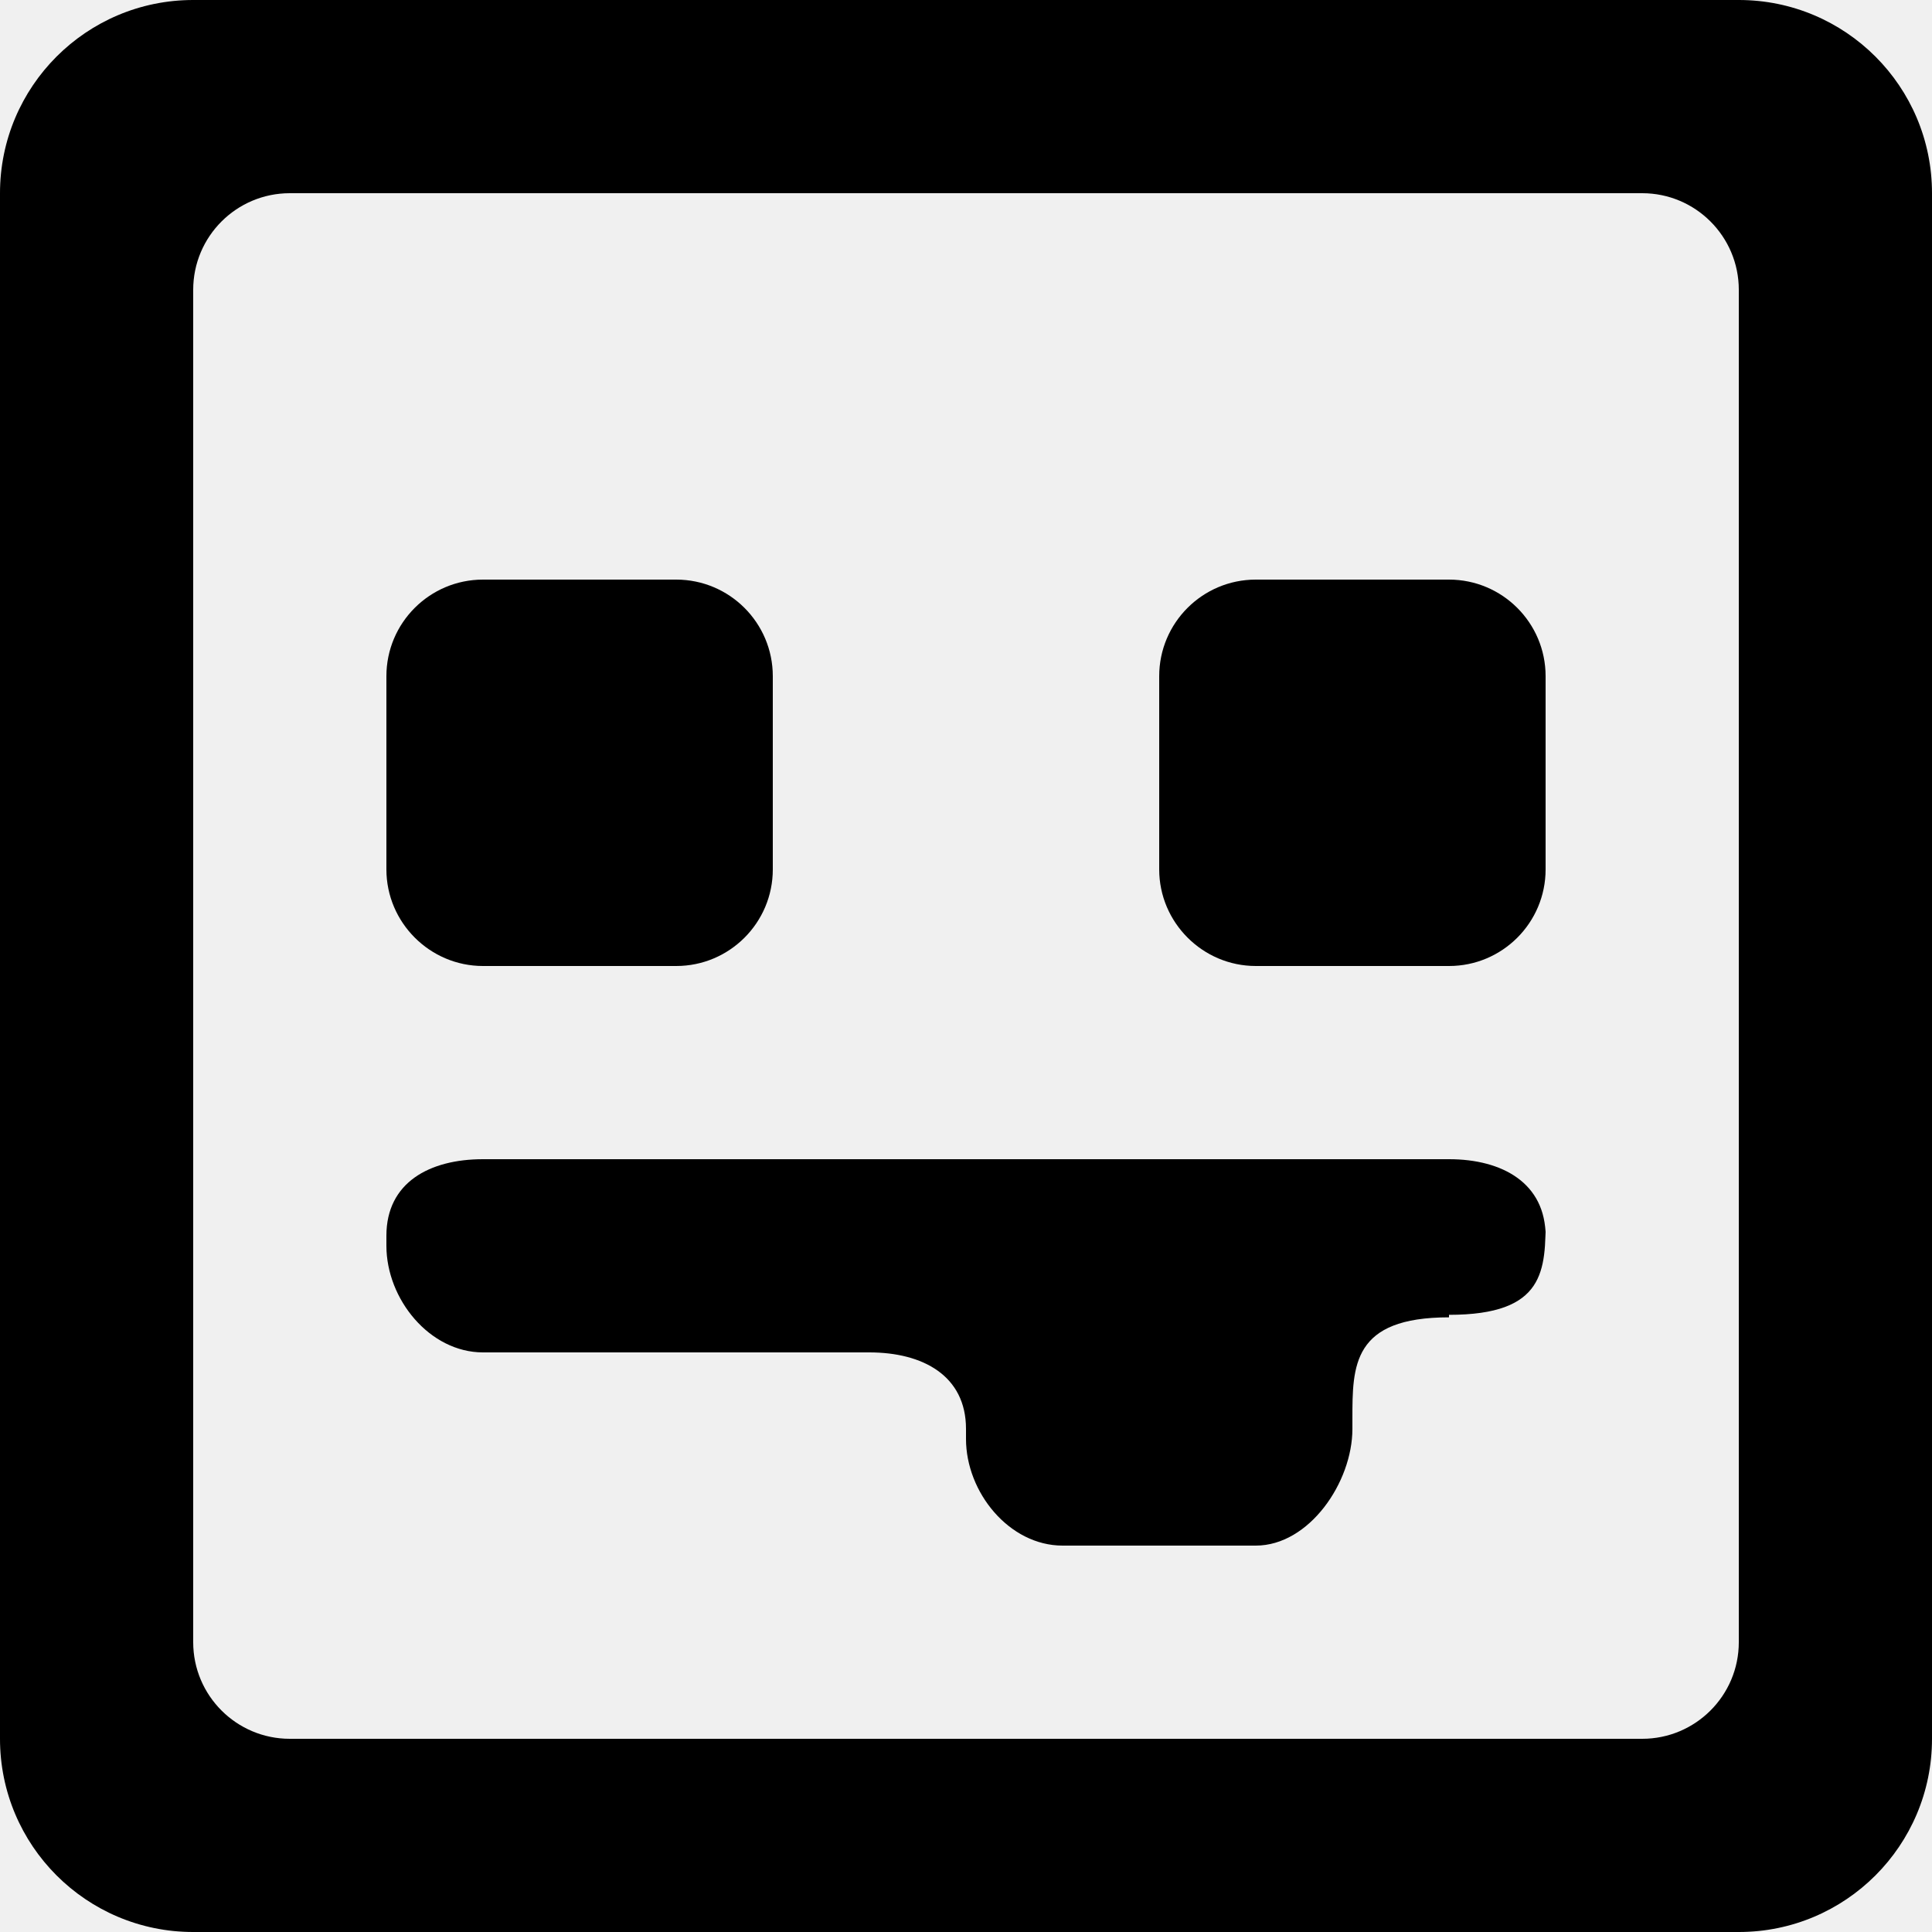
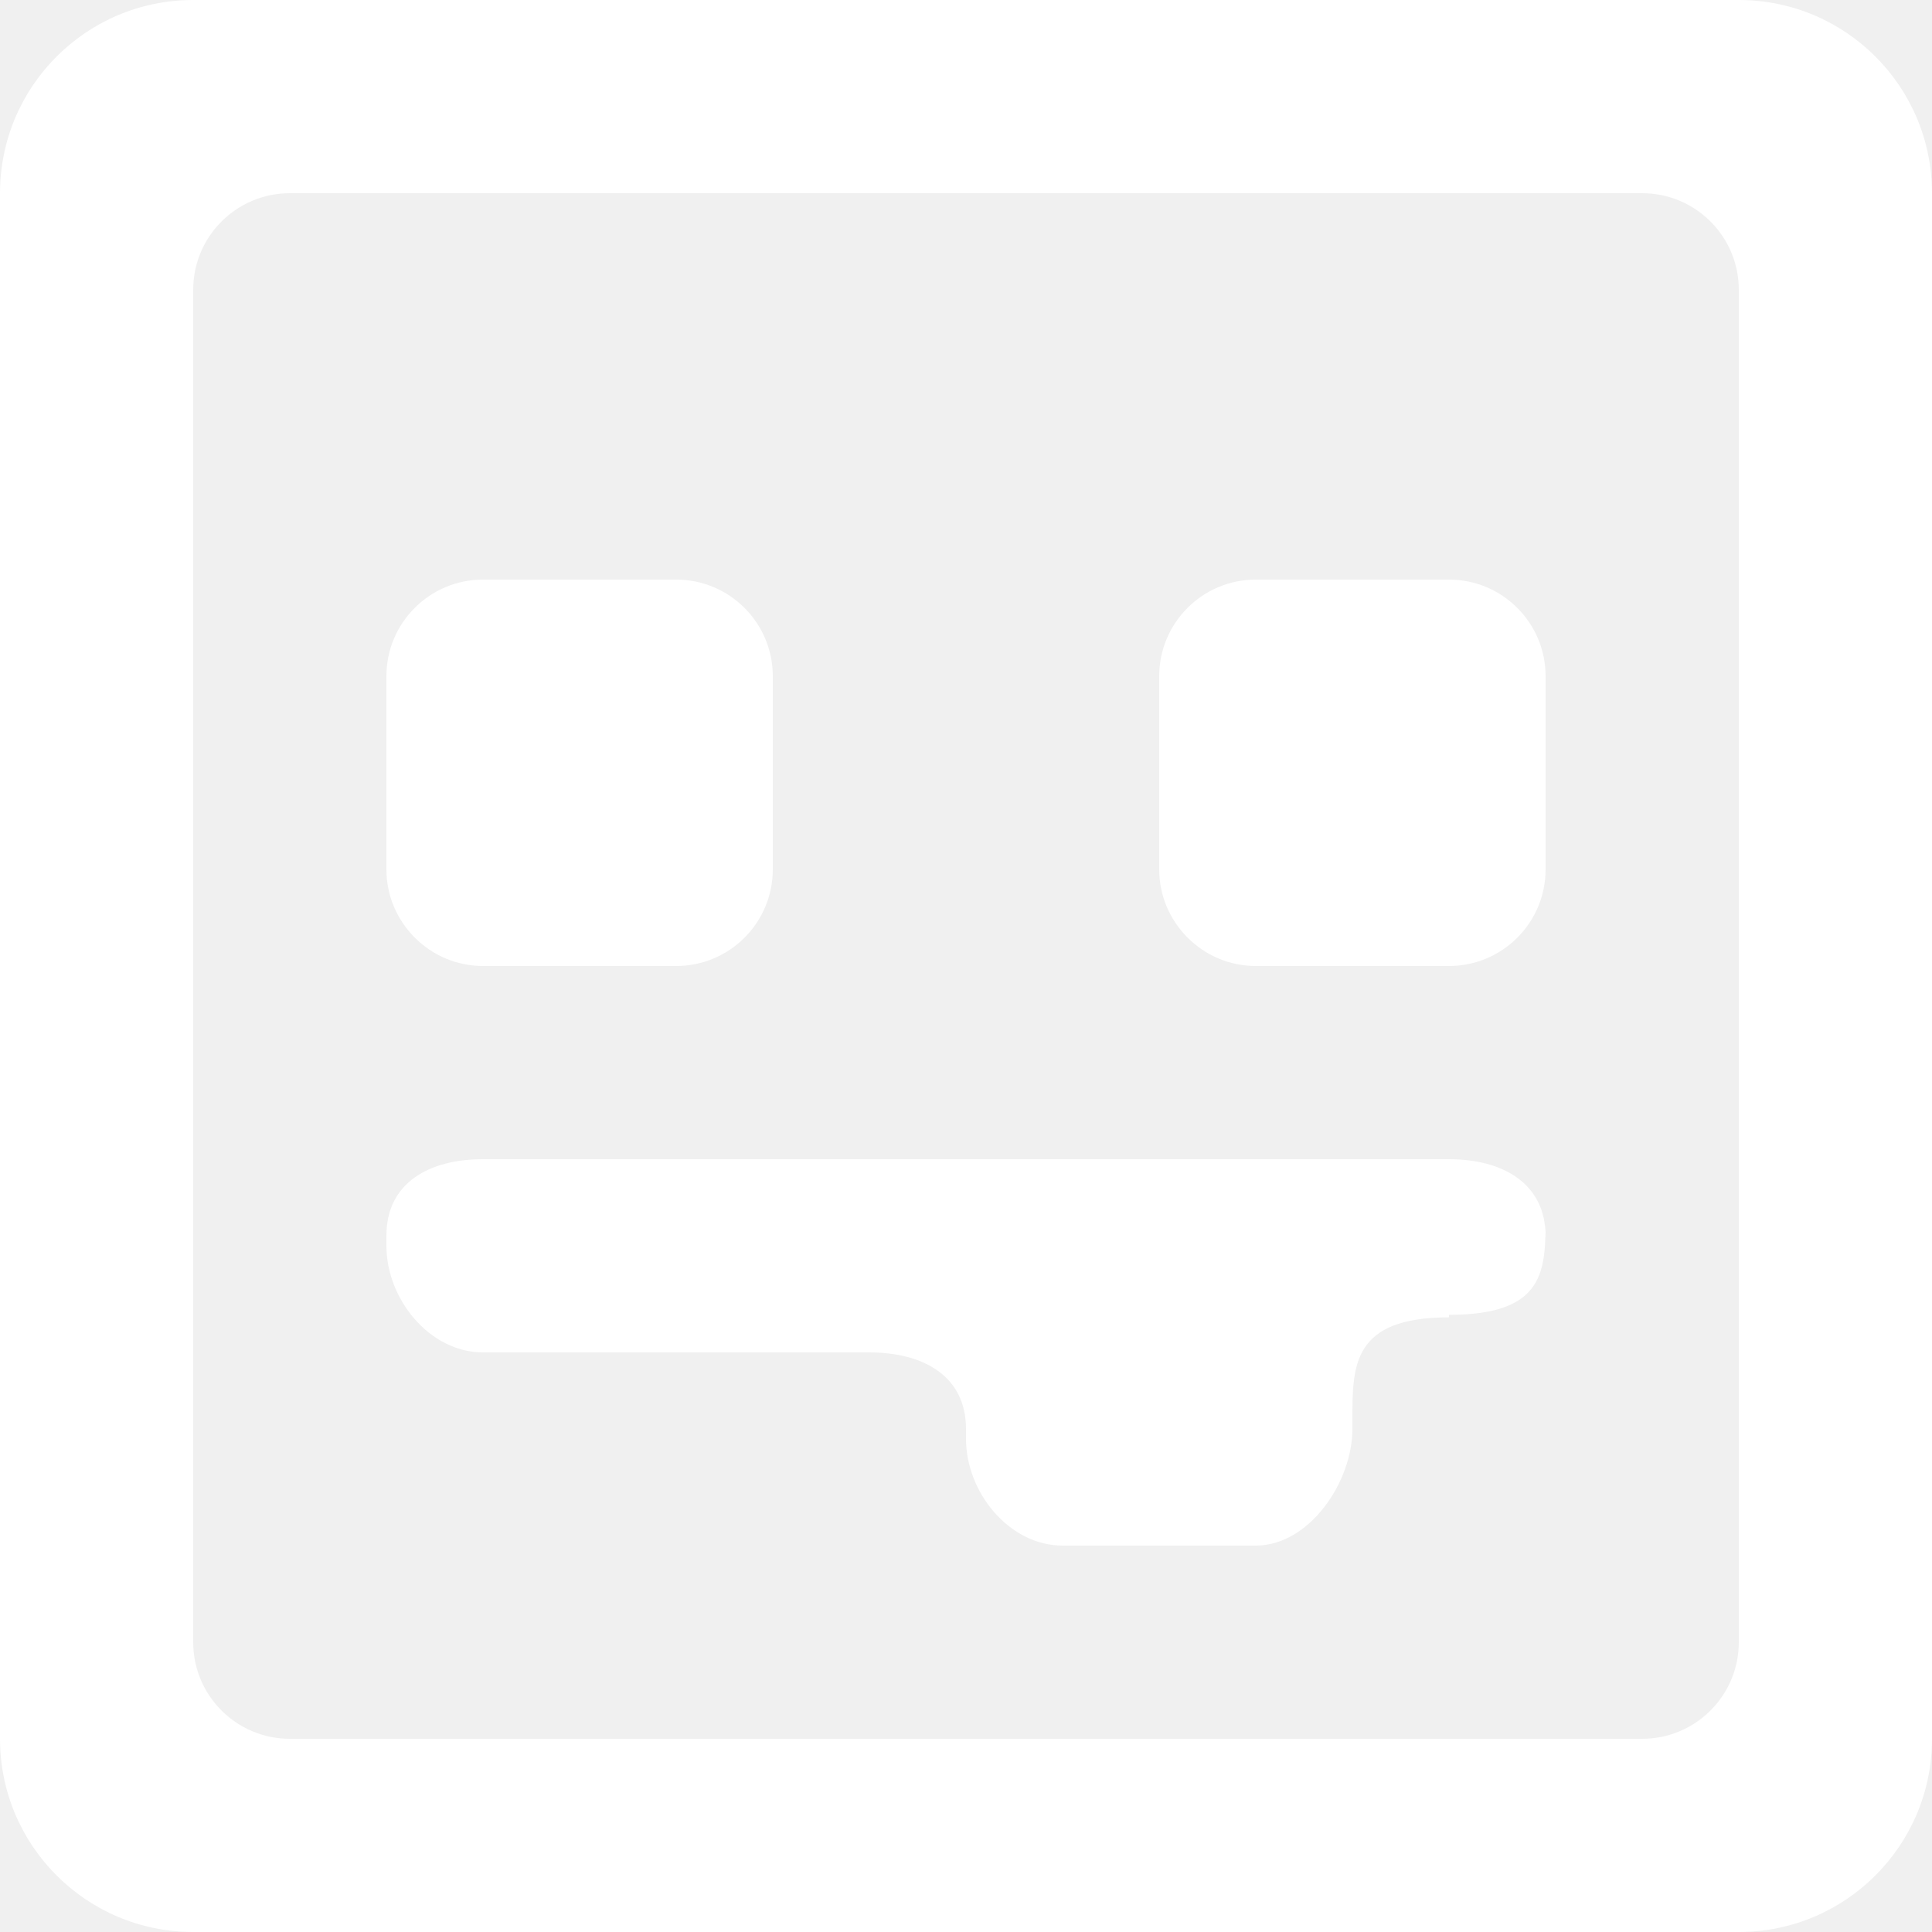
<svg xmlns="http://www.w3.org/2000/svg" width="800px" height="800px" viewBox="0 0 20 20" version="1.1">
  <defs>

</defs>
  <g id="Page-1" stroke="none" stroke-width="1" fill="none" fill-rule="evenodd">
-     <g id="Dribbble-Light-Preview" transform="translate(-420, -6199)" fill="#000000">
+     <g id="Dribbble-Light-Preview" transform="translate(-420, -6199)" fill="#ffffff">
      <g id="icons" transform="translate(56, 160)">
        <path d="M379,6051 C379.552,6051 380,6051.247 380,6051.799 L380,6051.598 C380,6052.15 380,6052.611 379,6052.611 L379,6052.637 C378,6052.637 378,6053.136 378,6053.689 L378,6053.792 C378,6054.345 377.552,6055 377,6055 L375,6055 C374.448,6055 374,6054.449 374,6053.896 L374,6053.792 C374,6053.24 373.552,6053 373,6053 L369,6053 C368.448,6053 368,6052.449 368,6051.896 L368,6051.792 C368,6051.24 368.448,6051 369,6051 L379,6051 Z M376,6046 C376,6045.448 376.448,6045 377,6045 L379,6045 C379.552,6045 380,6045.448 380,6046 L380,6048 C380,6048.552 379.552,6049 379,6049 L377,6049 C376.45,6049 376,6048.55 376,6048 L376,6046 Z M372,6048 C372,6048.552 371.552,6049 371,6049 L369,6049 C368.45,6049 368,6048.55 368,6048 L368,6046 C368,6045.448 368.448,6045 369,6045 L371,6045 C371.552,6045 372,6045.448 372,6046 L372,6048 Z M382,6056 C382,6056.552 381.552,6057 381,6057 L367,6057 C366.448,6057 366,6056.552 366,6056 L366,6042 C366,6041.448 366.448,6041 367,6041 L381,6041 C381.552,6041 382,6041.448 382,6042 L382,6056 Z M384,6041 C384,6039.895 383.105,6039 382,6039 L366,6039 C364.895,6039 364,6039.895 364,6041 L364,6057 C364,6058.105 364.895,6059 366,6059 L382,6059 C383.105,6059 384,6058.105 384,6057 L384,6041 Z" id="emoji_tongue_sticking_out-_square_round-[#439]">

</path>
      </g>
    </g>
  </g>
</svg>
